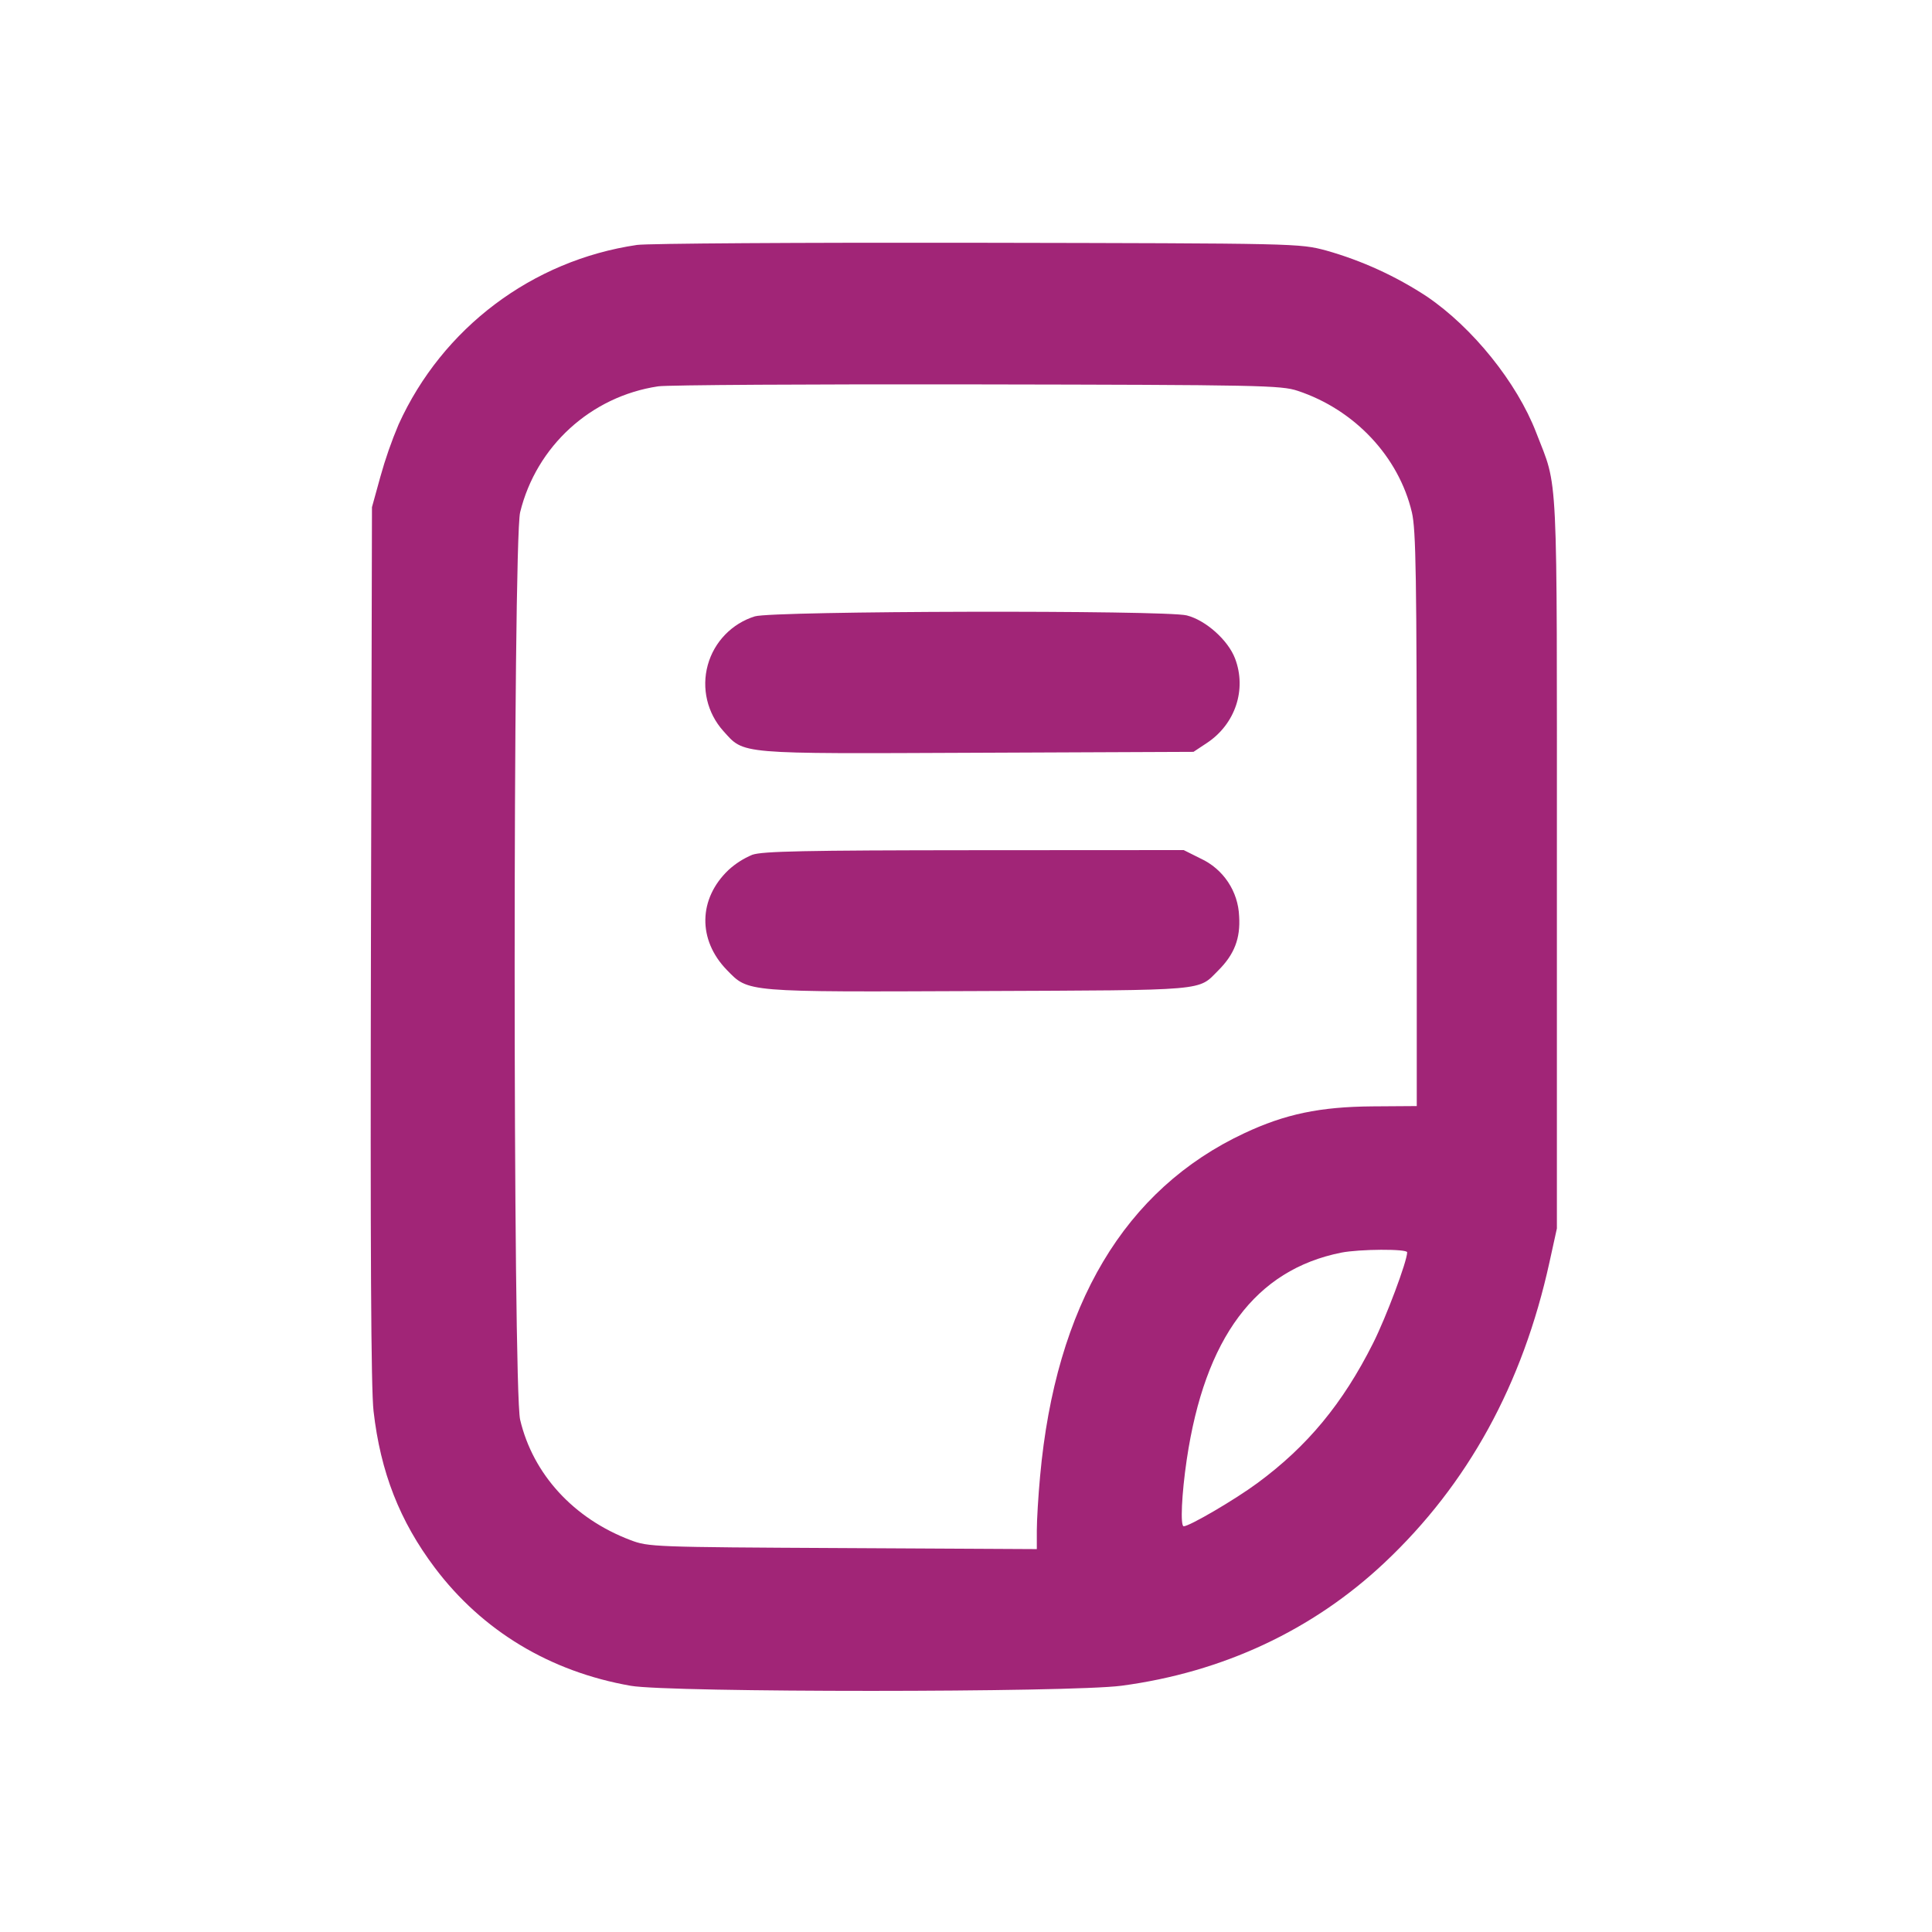
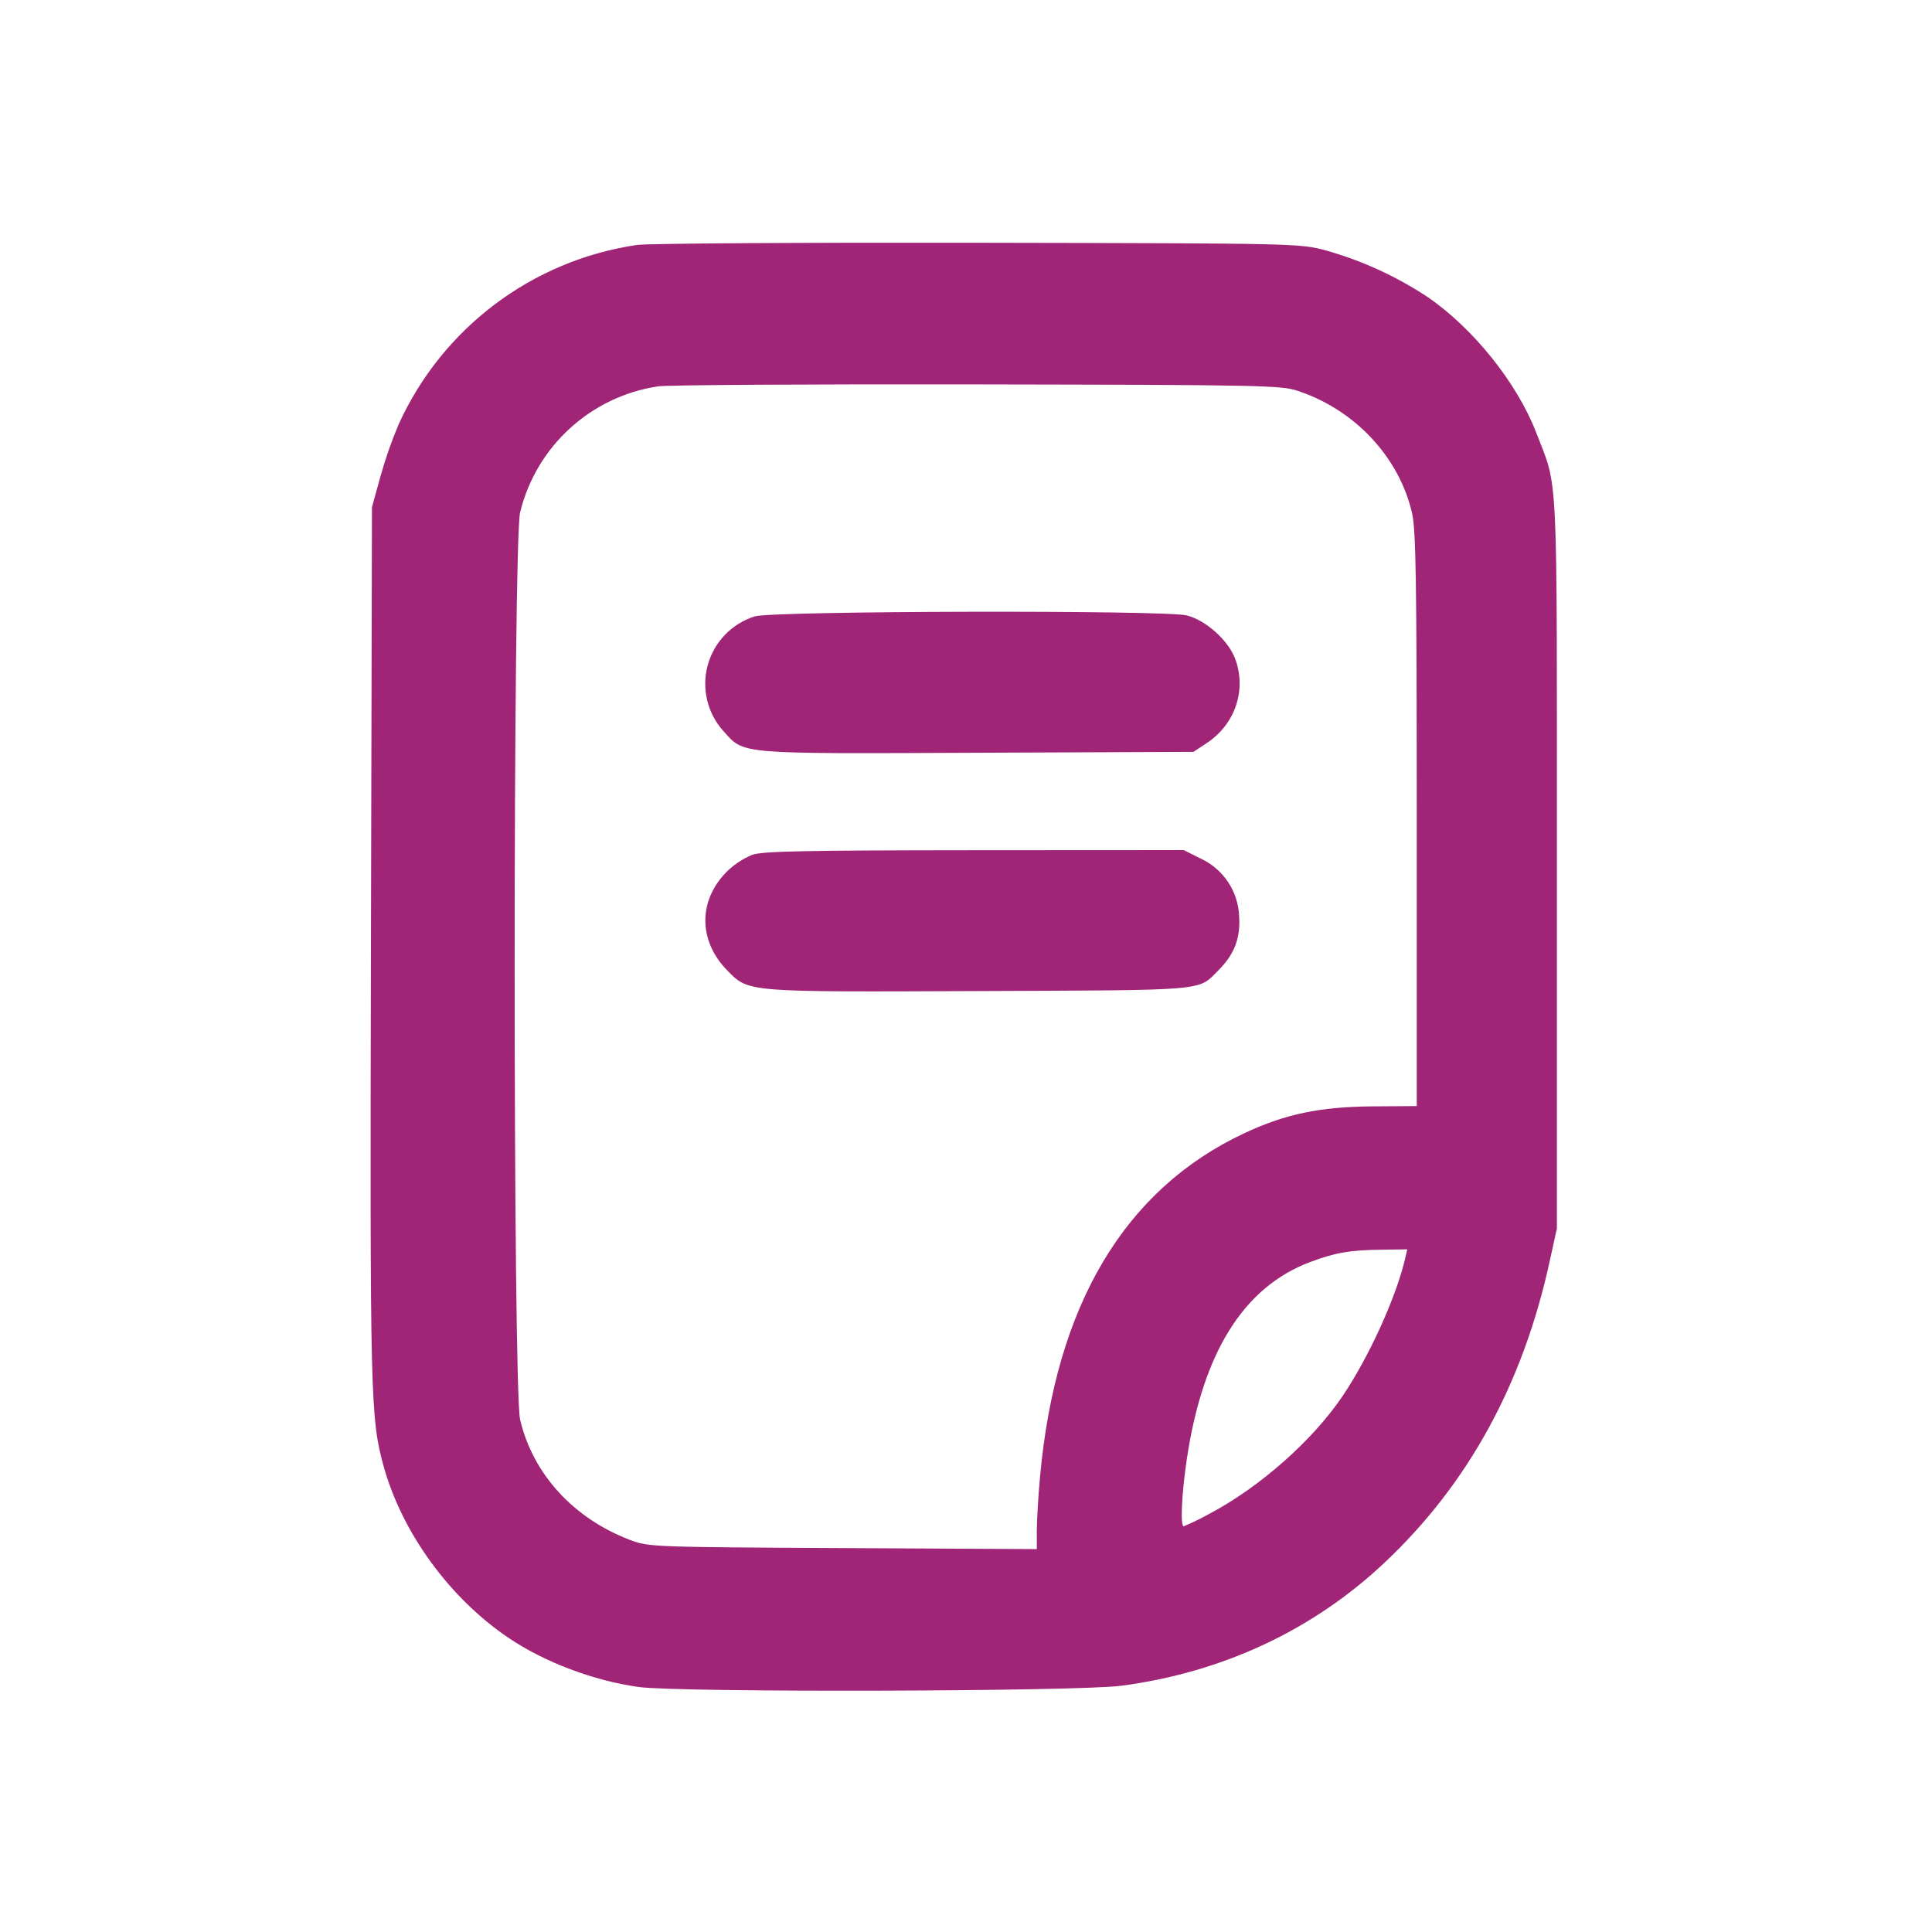
- <svg xmlns="http://www.w3.org/2000/svg" viewBox="0 0 32 32" xml:space="preserve">
-   <path d="M10.55 4.057A5.16 5.16 0 0 0 6.602 7.03a7.121 7.121 0 0 0-.301.863l-.14.507-.017 7.227c-.011 5.042.001 7.383.043 7.744.115 1.011.433 1.823 1.015 2.596.787 1.045 1.908 1.721 3.245 1.955.645.113 7.28.112 8.129-.001 1.678-.223 3.17-.921 4.356-2.038 1.381-1.3 2.288-2.952 2.732-4.976l.123-.56v-6.054c0-6.693.025-6.174-.344-7.131-.319-.826-1.05-1.735-1.81-2.251a6.016 6.016 0 0 0-1.665-.761c-.448-.119-.449-.119-5.781-.129-2.934-.005-5.47.011-5.637.036m10.943 2.416c.943.312 1.674 1.09 1.892 2.012.068.291.08 1.042.081 5.088v4.747l-.733.005c-.872.007-1.446.127-2.122.444-1.984.929-3.127 2.849-3.384 5.684-.03.323-.054.726-.054.896v.309l-3.213-.017c-3.143-.016-3.22-.019-3.517-.132-.941-.356-1.615-1.091-1.828-1.994C8.494 23 8.494 9 8.615 8.485a2.777 2.777 0 0 1 2.286-2.086c.15-.023 2.528-.037 5.286-.032 4.693.008 5.032.015 5.306.106m-8.991 3.736a1.17 1.17 0 0 0-.522 1.898c.353.391.206.378 4.211.361l3.577-.015.222-.147c.471-.312.662-.886.466-1.4-.116-.304-.486-.634-.8-.713-.358-.09-6.861-.076-7.154.016m-.042 3.949a1.36 1.36 0 0 0-.393.251c-.502.477-.513 1.158-.028 1.657.363.372.279.365 4.179.349 3.832-.016 3.617.002 3.962-.343.265-.265.367-.53.344-.894a1.1 1.1 0 0 0-.64-.959l-.278-.139-3.47.002c-2.811.002-3.509.017-3.676.076m10.847 6.584c0 .147-.348 1.075-.564 1.505-.502.999-1.086 1.706-1.917 2.318-.369.273-1.125.715-1.22.715-.059 0-.034-.536.05-1.103.3-2.02 1.139-3.144 2.557-3.429.3-.06 1.094-.065 1.094-.006" fill="#A12577" fill-rule="evenodd" />
+ <svg xmlns="http://www.w3.org/2000/svg" xml:space="preserve" viewBox="0 0 32 32">
+   <path fill="#A12577" fill-rule="evenodd" d="M10.55 4.057A5.16 5.16 0 0 0 6.602 7.03a7.121 7.121 0 0 0-.301.863l-.14.507-.017 7.227c-.017 7.525-.009 7.859.208 8.651.304 1.105 1.095 2.193 2.075 2.853.594.401 1.41.708 2.152.811.668.093 7.272.076 7.997-.021 1.678-.223 3.17-.921 4.356-2.038 1.381-1.3 2.288-2.952 2.732-4.976l.123-.56v-6.054c0-6.693.025-6.174-.344-7.131-.319-.826-1.05-1.735-1.81-2.251a6.016 6.016 0 0 0-1.665-.761c-.448-.119-.449-.119-5.781-.129-2.934-.005-5.47.011-5.637.036m10.943 2.416c.943.312 1.674 1.09 1.892 2.012.068.291.08 1.042.081 5.088v4.747l-.733.005c-.872.007-1.446.127-2.122.444-1.984.929-3.127 2.849-3.384 5.684-.03.323-.054.726-.054.896v.309l-3.213-.017c-3.143-.016-3.22-.019-3.517-.132-.941-.356-1.615-1.091-1.828-1.994C8.494 23 8.494 9 8.615 8.485a2.777 2.777 0 0 1 2.286-2.086c.15-.023 2.528-.037 5.286-.032 4.693.008 5.032.015 5.306.106m-8.991 3.736a1.17 1.17 0 0 0-.522 1.898c.353.391.206.378 4.211.361l3.577-.015.222-.147c.471-.312.662-.886.466-1.4-.116-.304-.486-.634-.8-.713-.358-.09-6.861-.076-7.154.016m-.042 3.949a1.36 1.36 0 0 0-.393.251c-.502.477-.513 1.158-.028 1.657.363.372.279.365 4.179.349 3.832-.016 3.617.002 3.962-.343.265-.265.367-.53.344-.894a1.1 1.1 0 0 0-.64-.959l-.278-.139-3.47.002c-2.811.002-3.509.017-3.676.076m10.815 6.682c-.149.643-.599 1.633-1.038 2.284-.498.738-1.38 1.516-2.218 1.956a4.1 4.1 0 0 1-.413.2c-.059 0-.034-.536.05-1.103.263-1.774.942-2.86 2.045-3.274.412-.155.654-.197 1.167-.204l.441-.006-.034.147" />
</svg>
